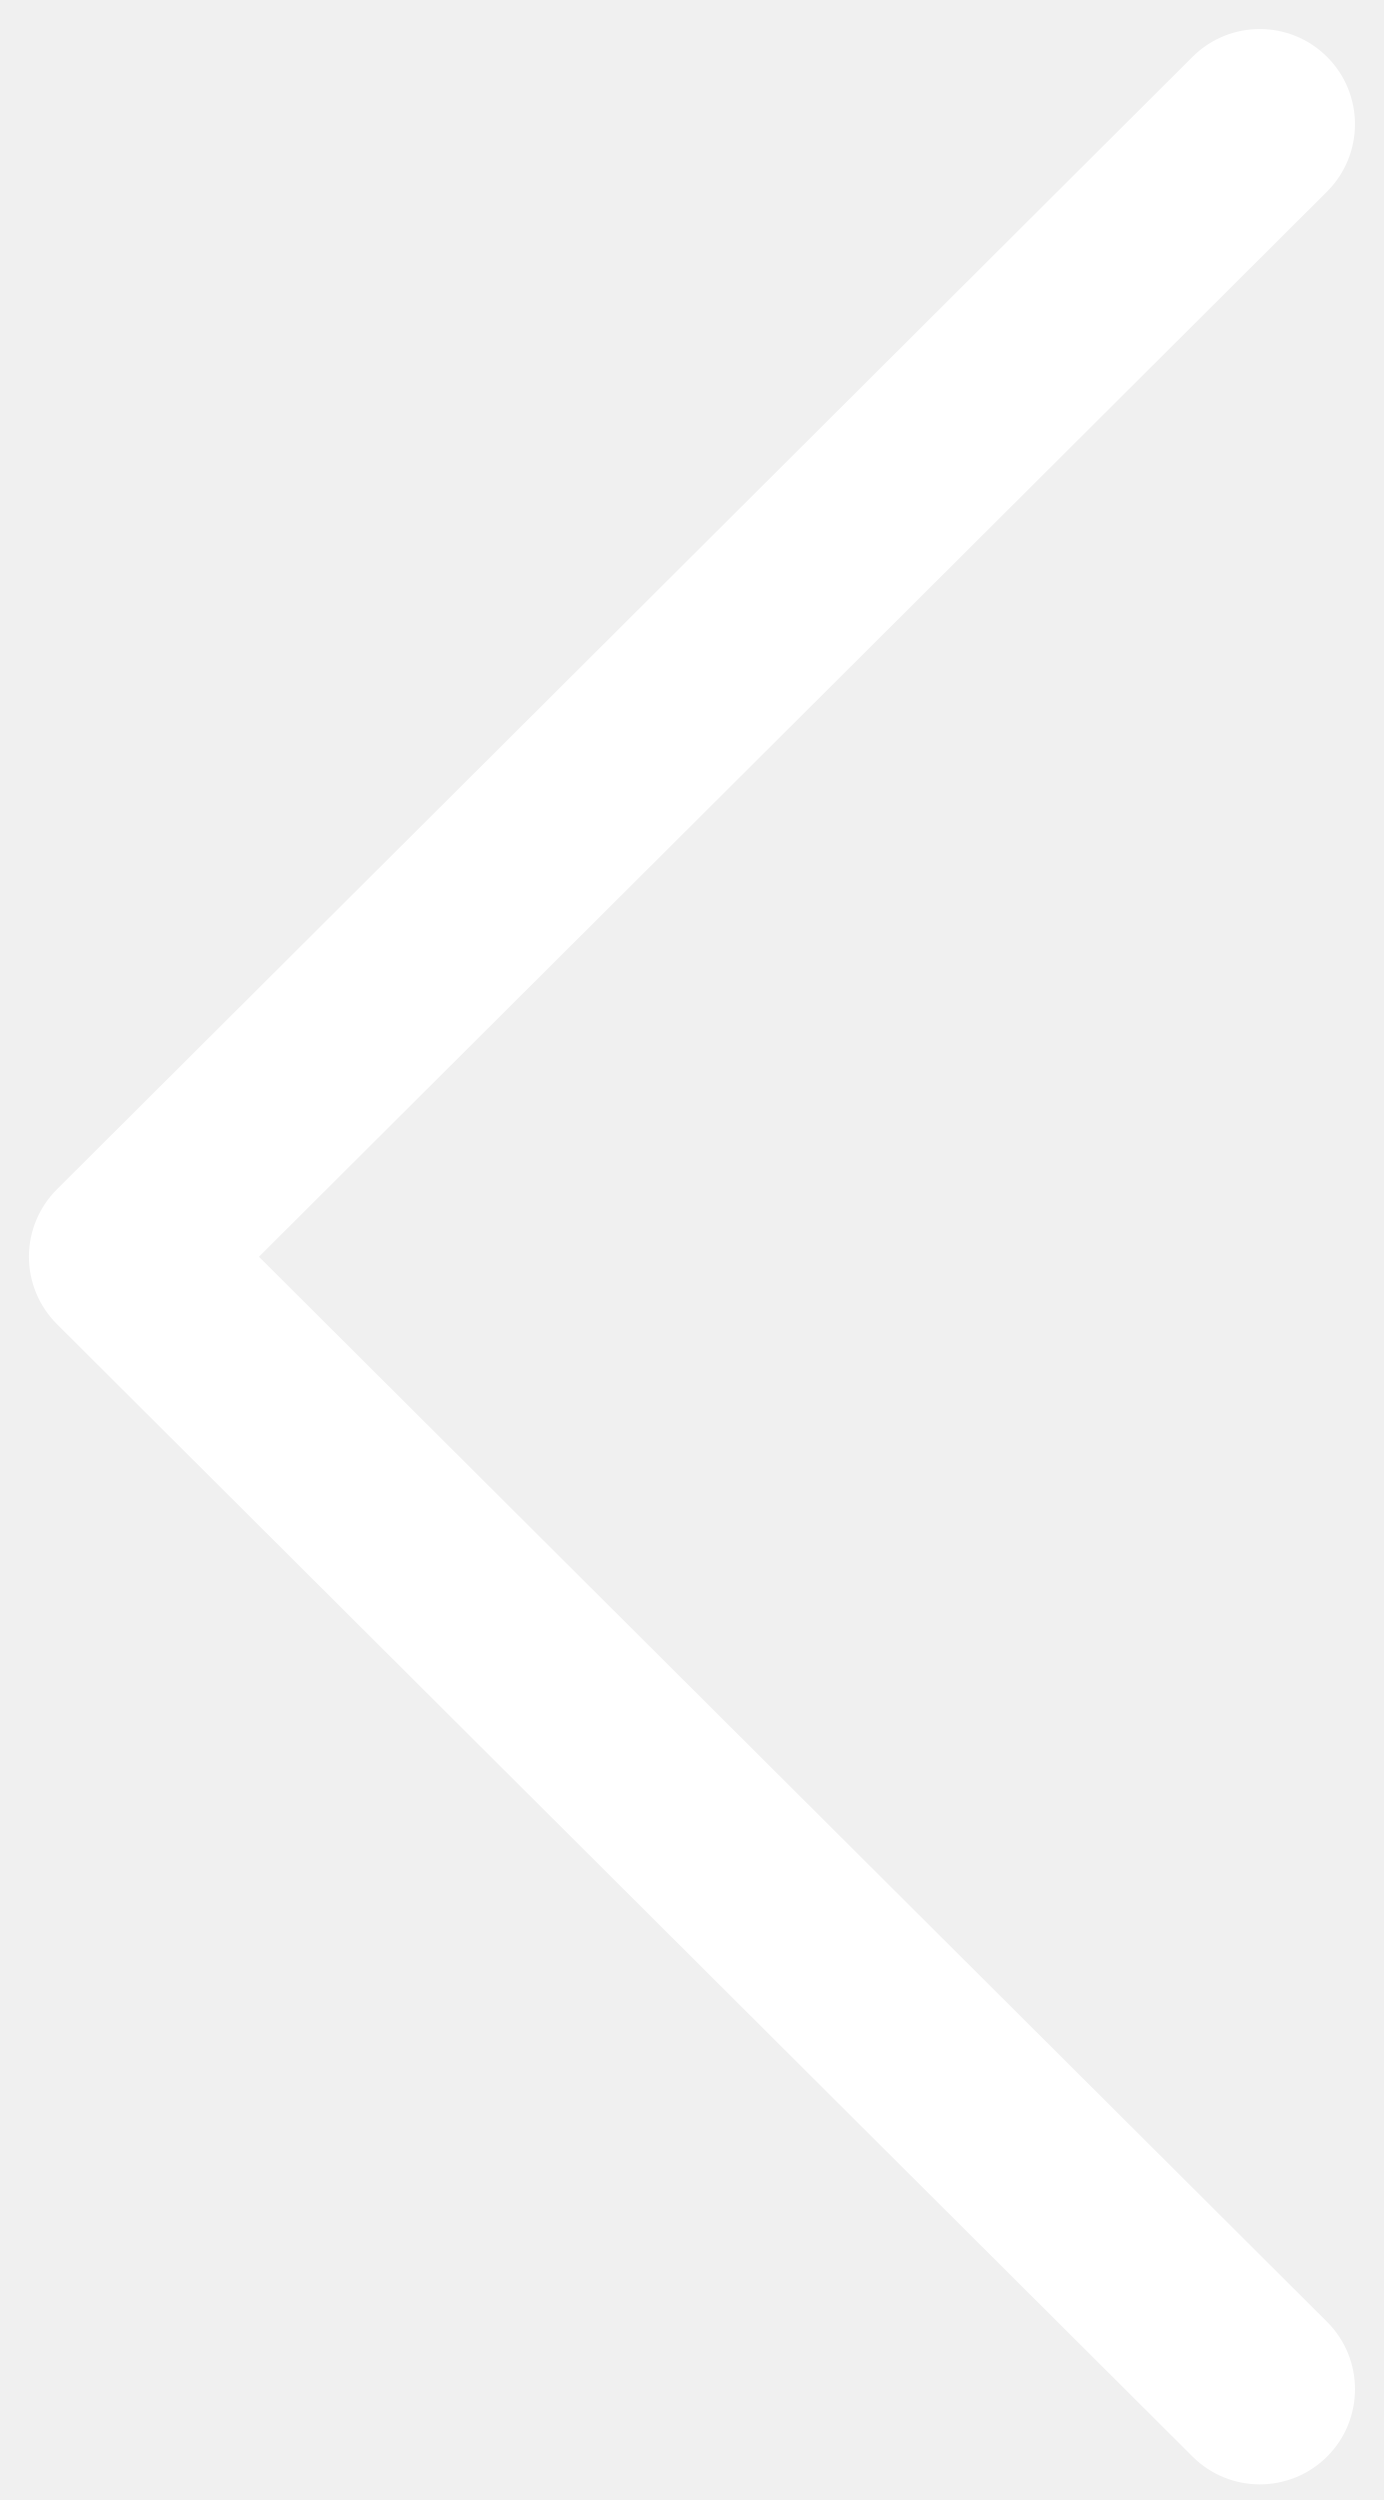
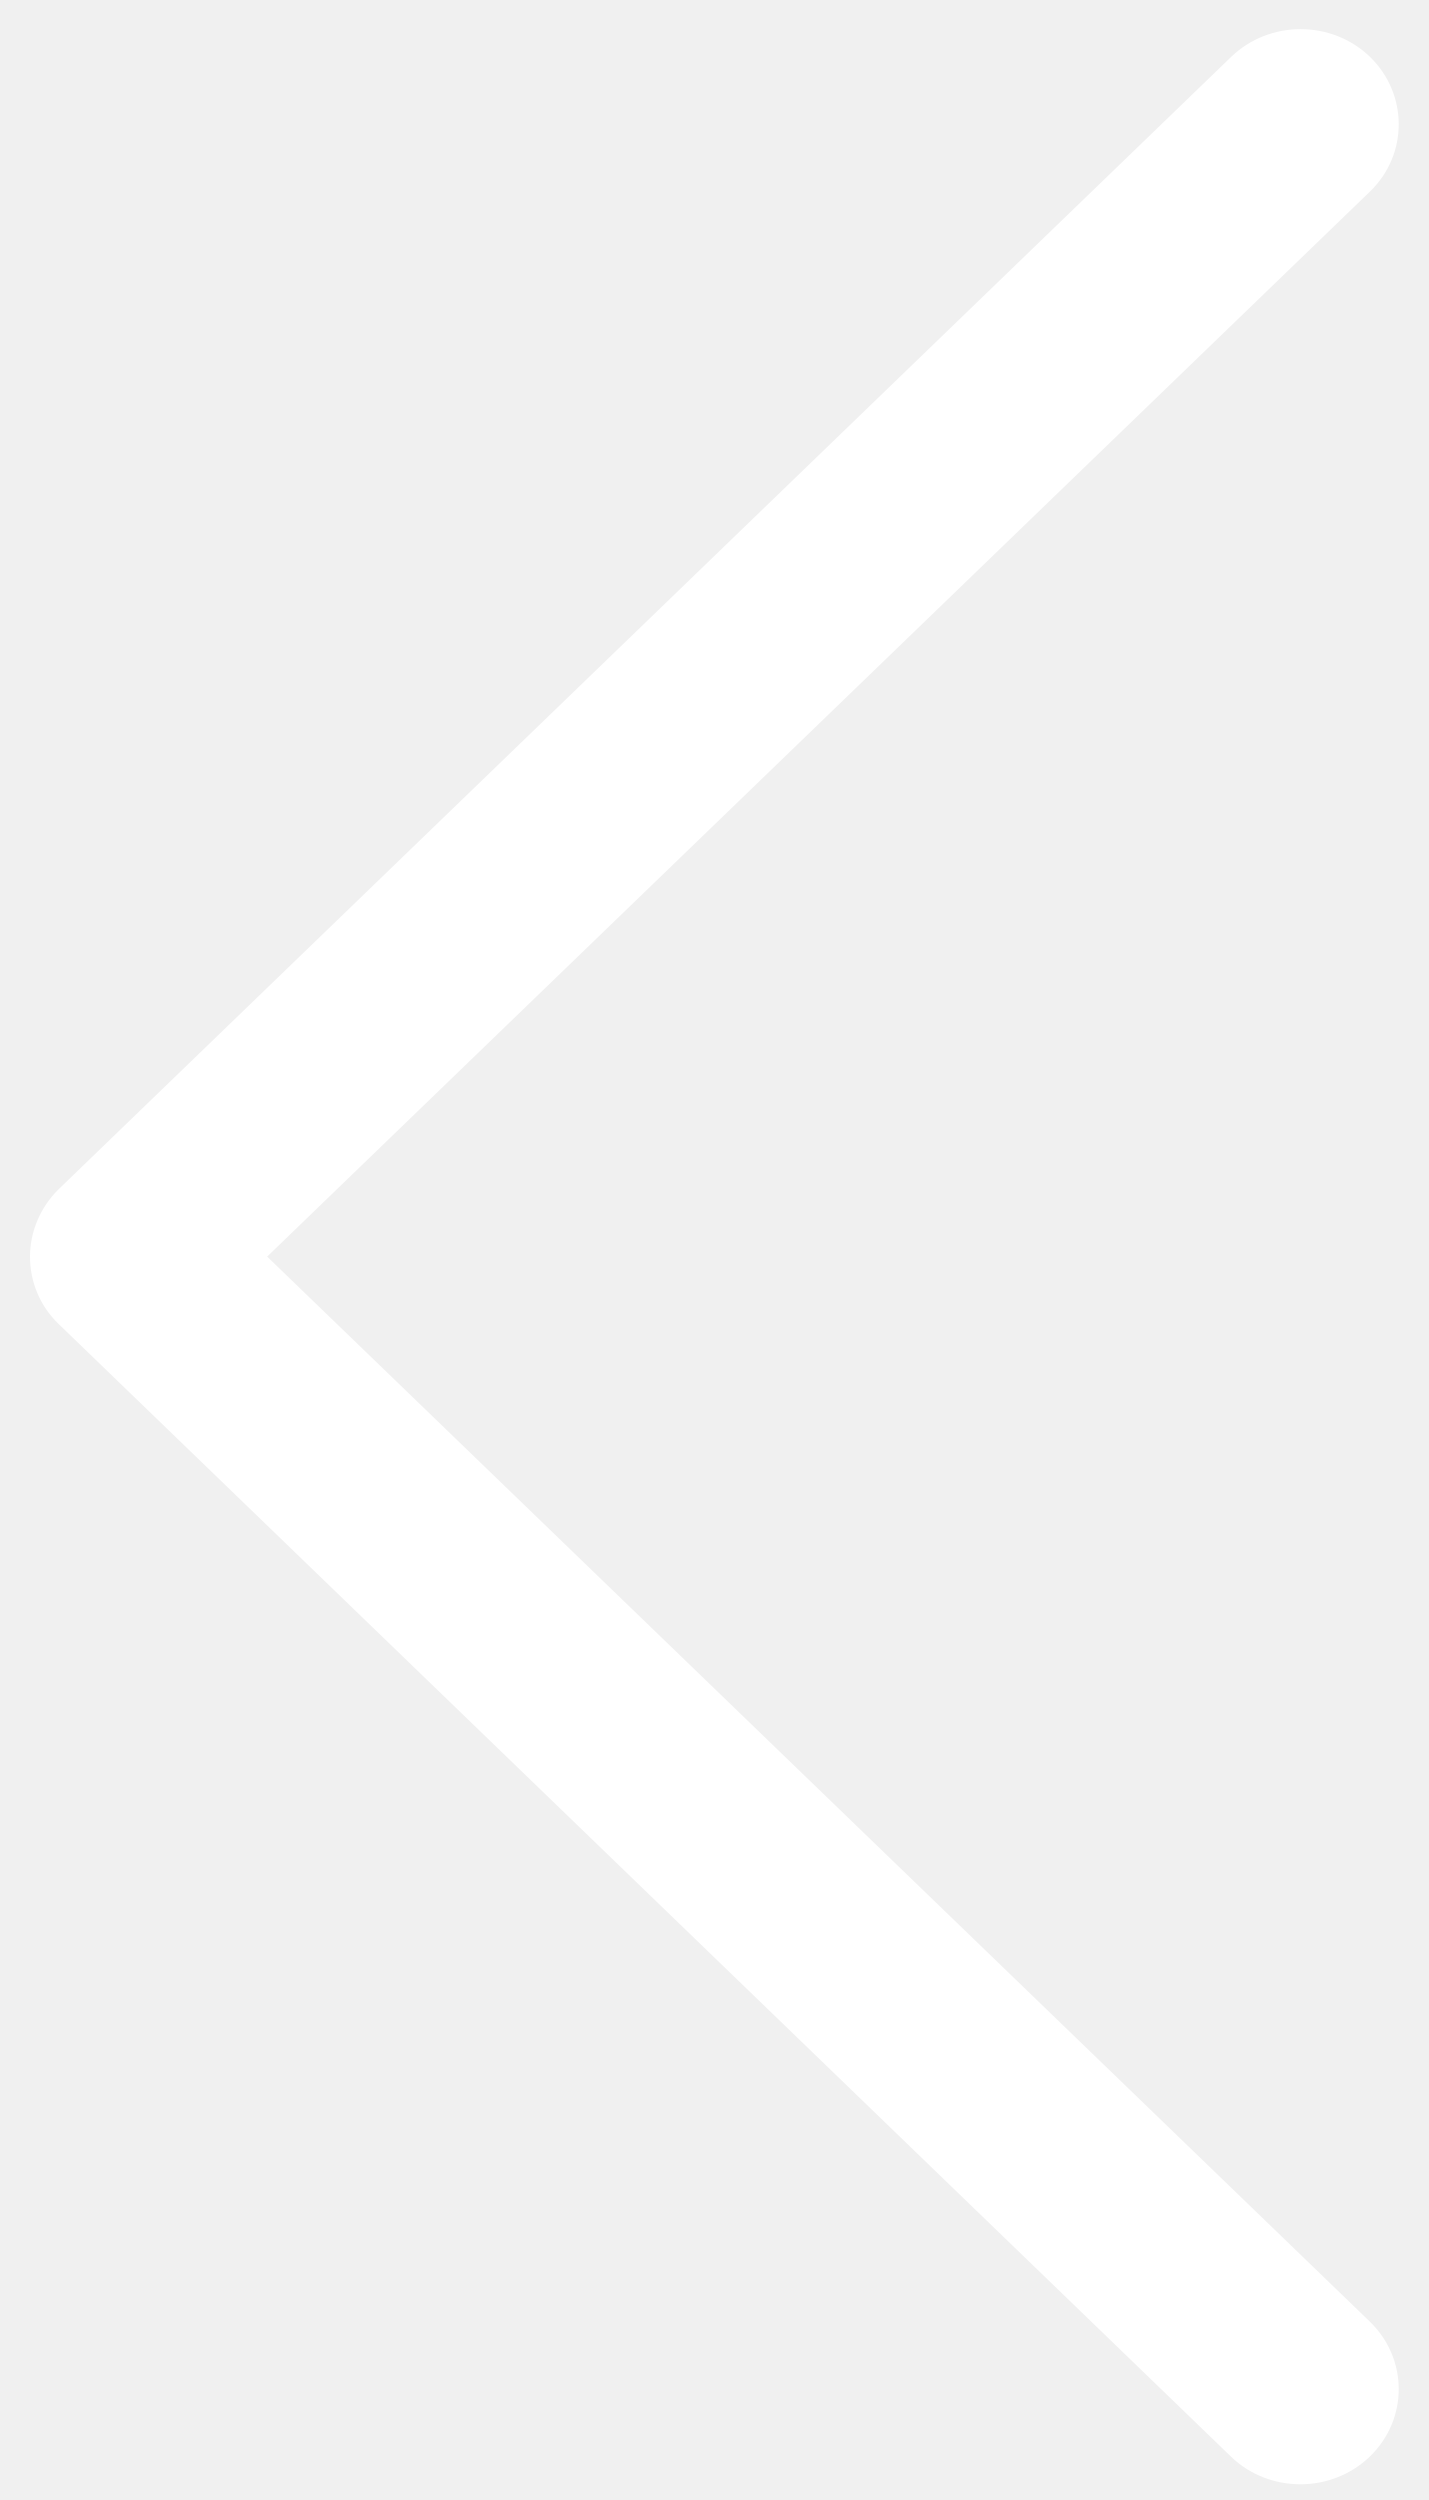
- <svg xmlns="http://www.w3.org/2000/svg" width="31" height="56" viewBox="0 0 31 56" fill="none">
-   <path d="M1.275 26.641L26.714 1.272C27.548 0.442 28.897 0.443 29.729 1.277C30.561 2.11 30.558 3.46 29.725 4.292L5.8 28.151L29.726 52.009C30.559 52.841 30.561 54.19 29.73 55.024C29.313 55.441 28.766 55.65 28.22 55.65C27.675 55.65 27.131 55.443 26.714 55.028L1.275 29.66C0.874 29.26 0.648 28.717 0.648 28.151C0.648 27.584 0.874 27.041 1.275 26.641Z" fill="white" />
+ <svg xmlns="http://www.w3.org/2000/svg" width="16pt" height="28pt" viewBox="0 0 16 28" version="1.1">
+   <g id="surface1">
+     <path style=" stroke:none;fill-rule:nonzero;fill:rgb(100%,100%,100%);fill-opacity:1;" d="M 0.656 13.32 L 13.789 0.637 C 14.219 0.223 14.914 0.223 15.344 0.637 C 15.773 1.055 15.773 1.73 15.344 2.145 L 2.992 14.074 L 15.344 26.004 C 15.773 26.422 15.773 27.094 15.344 27.512 C 15.129 27.719 14.848 27.824 14.566 27.824 C 14.285 27.824 14.004 27.723 13.789 27.516 L 0.656 14.828 C 0.449 14.629 0.336 14.359 0.336 14.074 C 0.336 13.793 0.453 13.52 0.656 13.32 Z M 0.656 13.32 " />
+   </g>
</svg>
